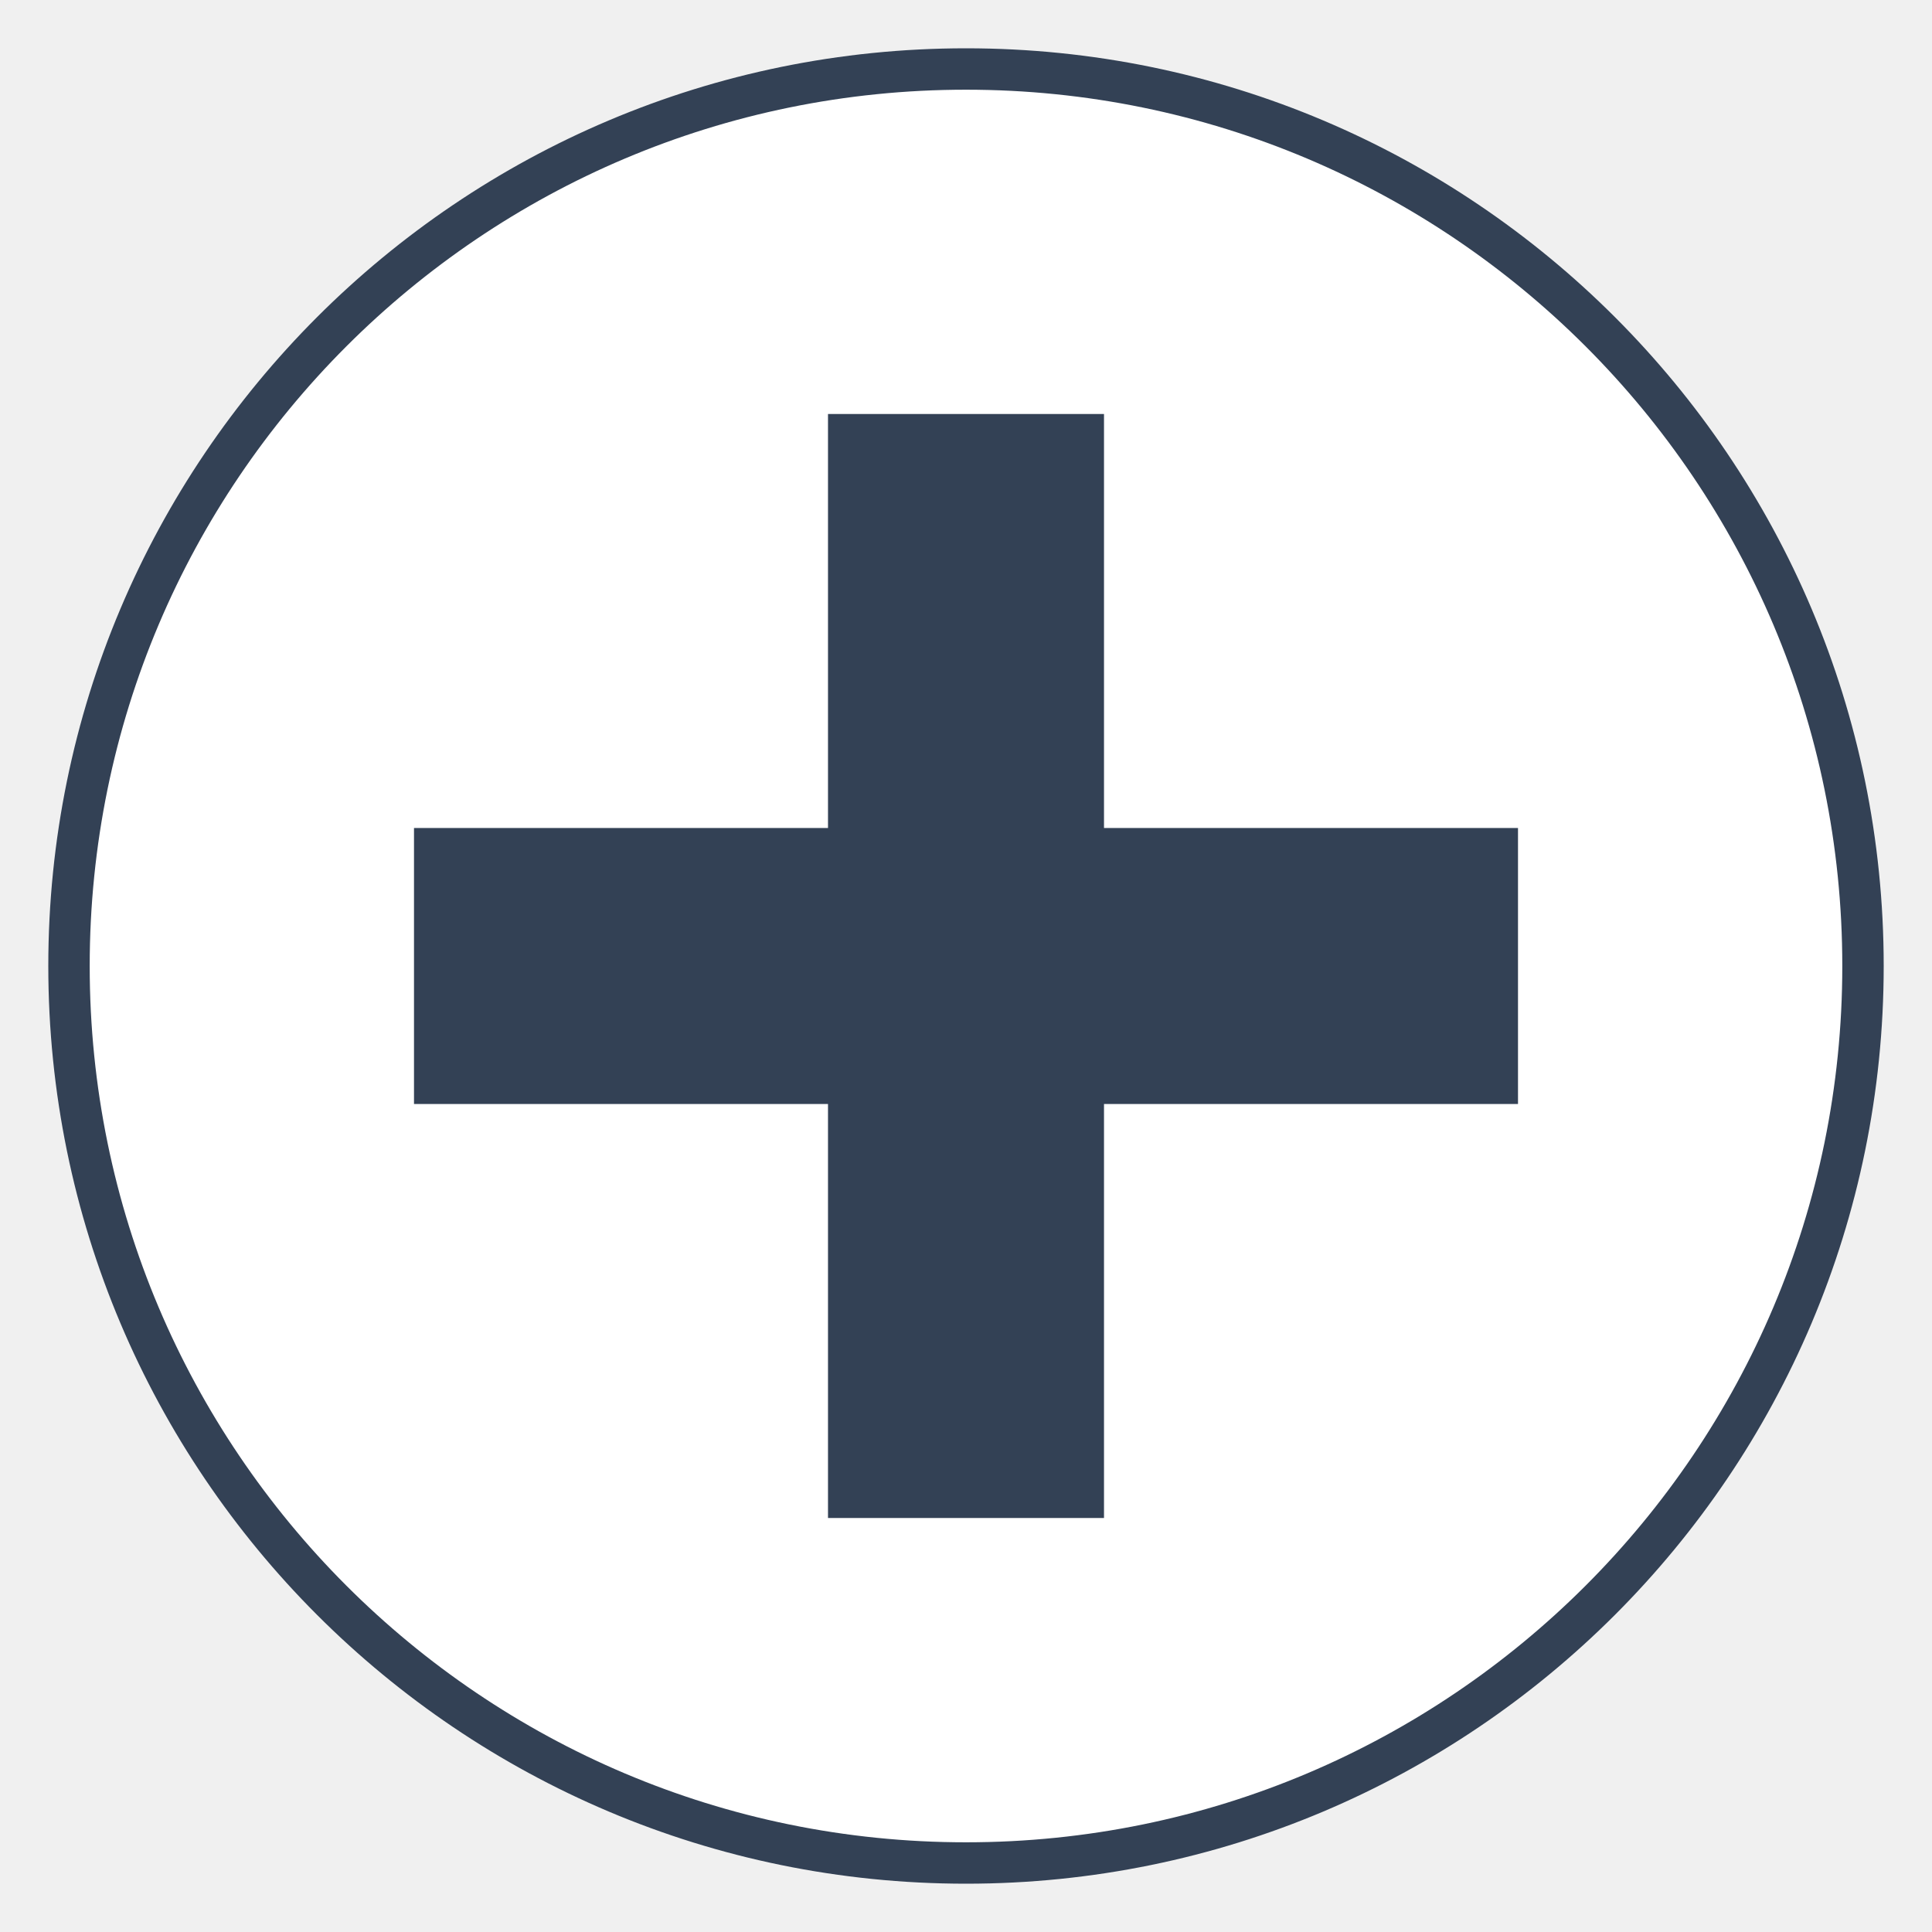
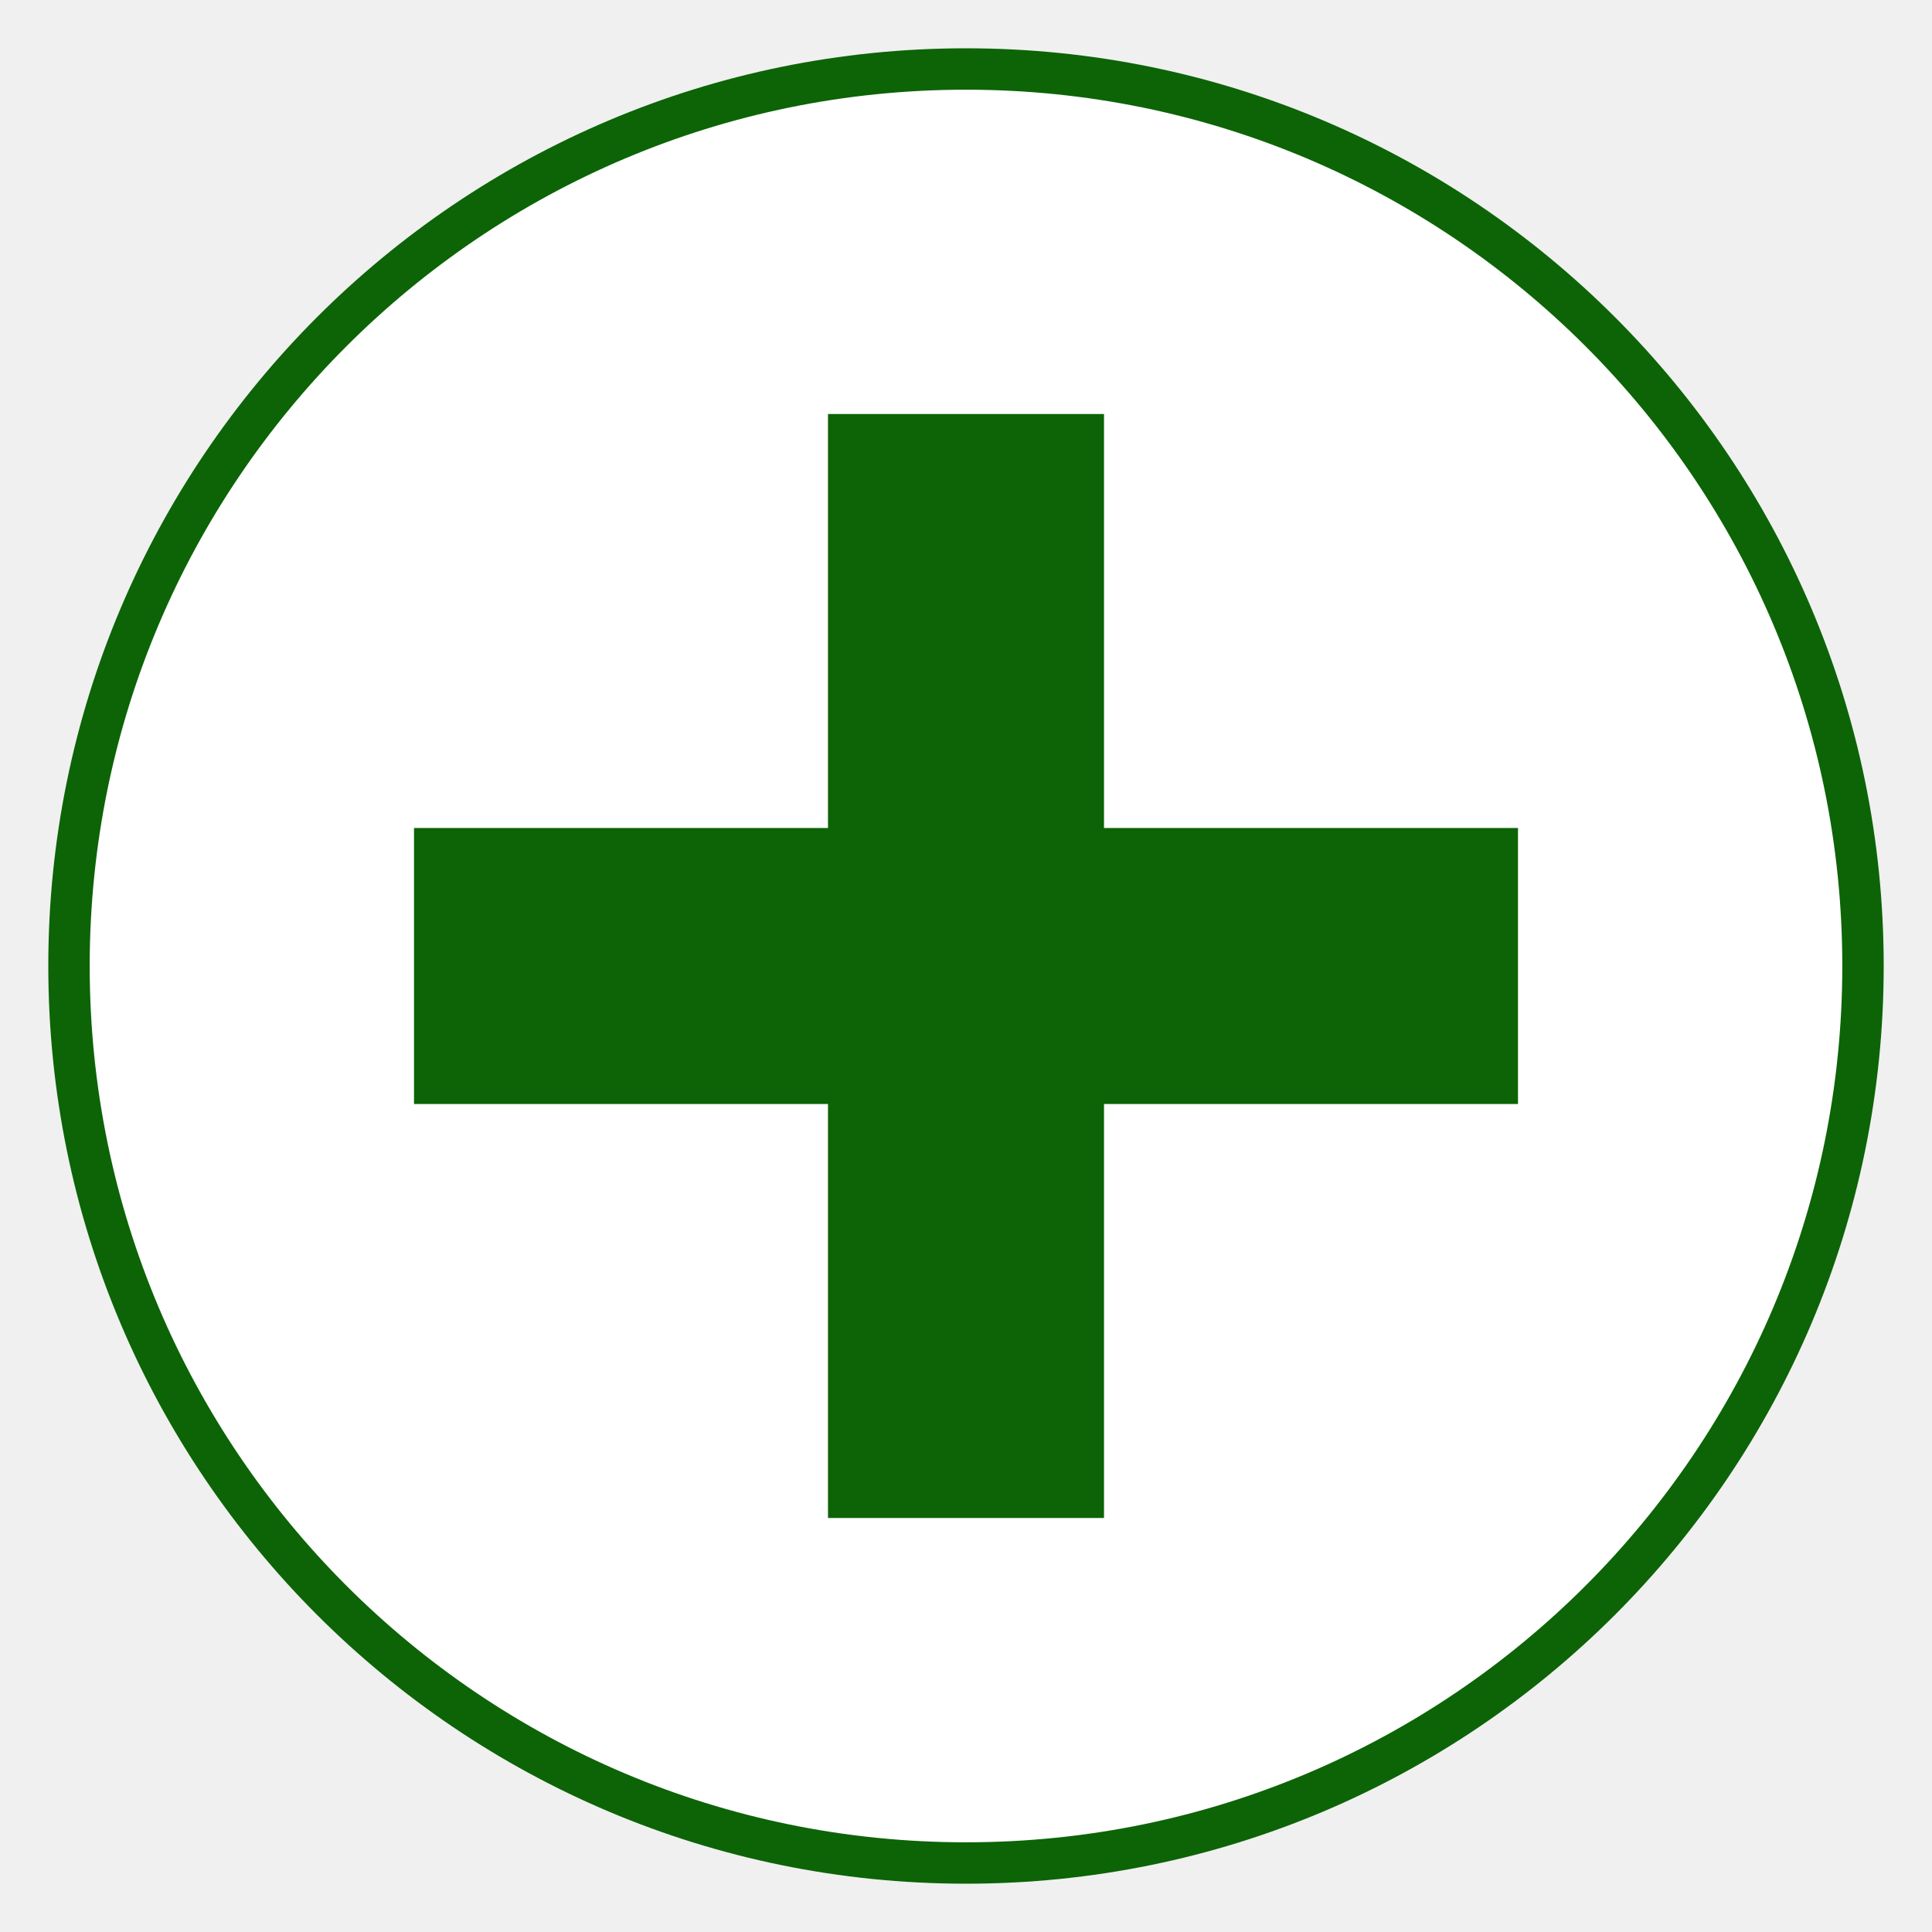
<svg xmlns="http://www.w3.org/2000/svg" id="croix_carree" viewBox="-20 -20 140 140">
-   <circle cx="50" cy="50" r="65px" stroke-width="3" stroke="rgb(51, 65, 85)" fill="#fff" />
-   <path d=" M10,40 h30 v-30 h20 v30 h30 v20 h-30 v30 h-20 v-30 h-30 z " fill="rgb(51, 65, 85)" />
+   <circle cx="50" cy="50" r="65px" stroke-width="3" stroke="rgb(12, 100, 6)" fill="#fff" />
+   <path d=" M10,40 h30 v-30 h20 v30 h30 v20 h-30 v30 h-20 v-30 h-30 z " fill="rgb(12, 100, 6)" />
</svg>
